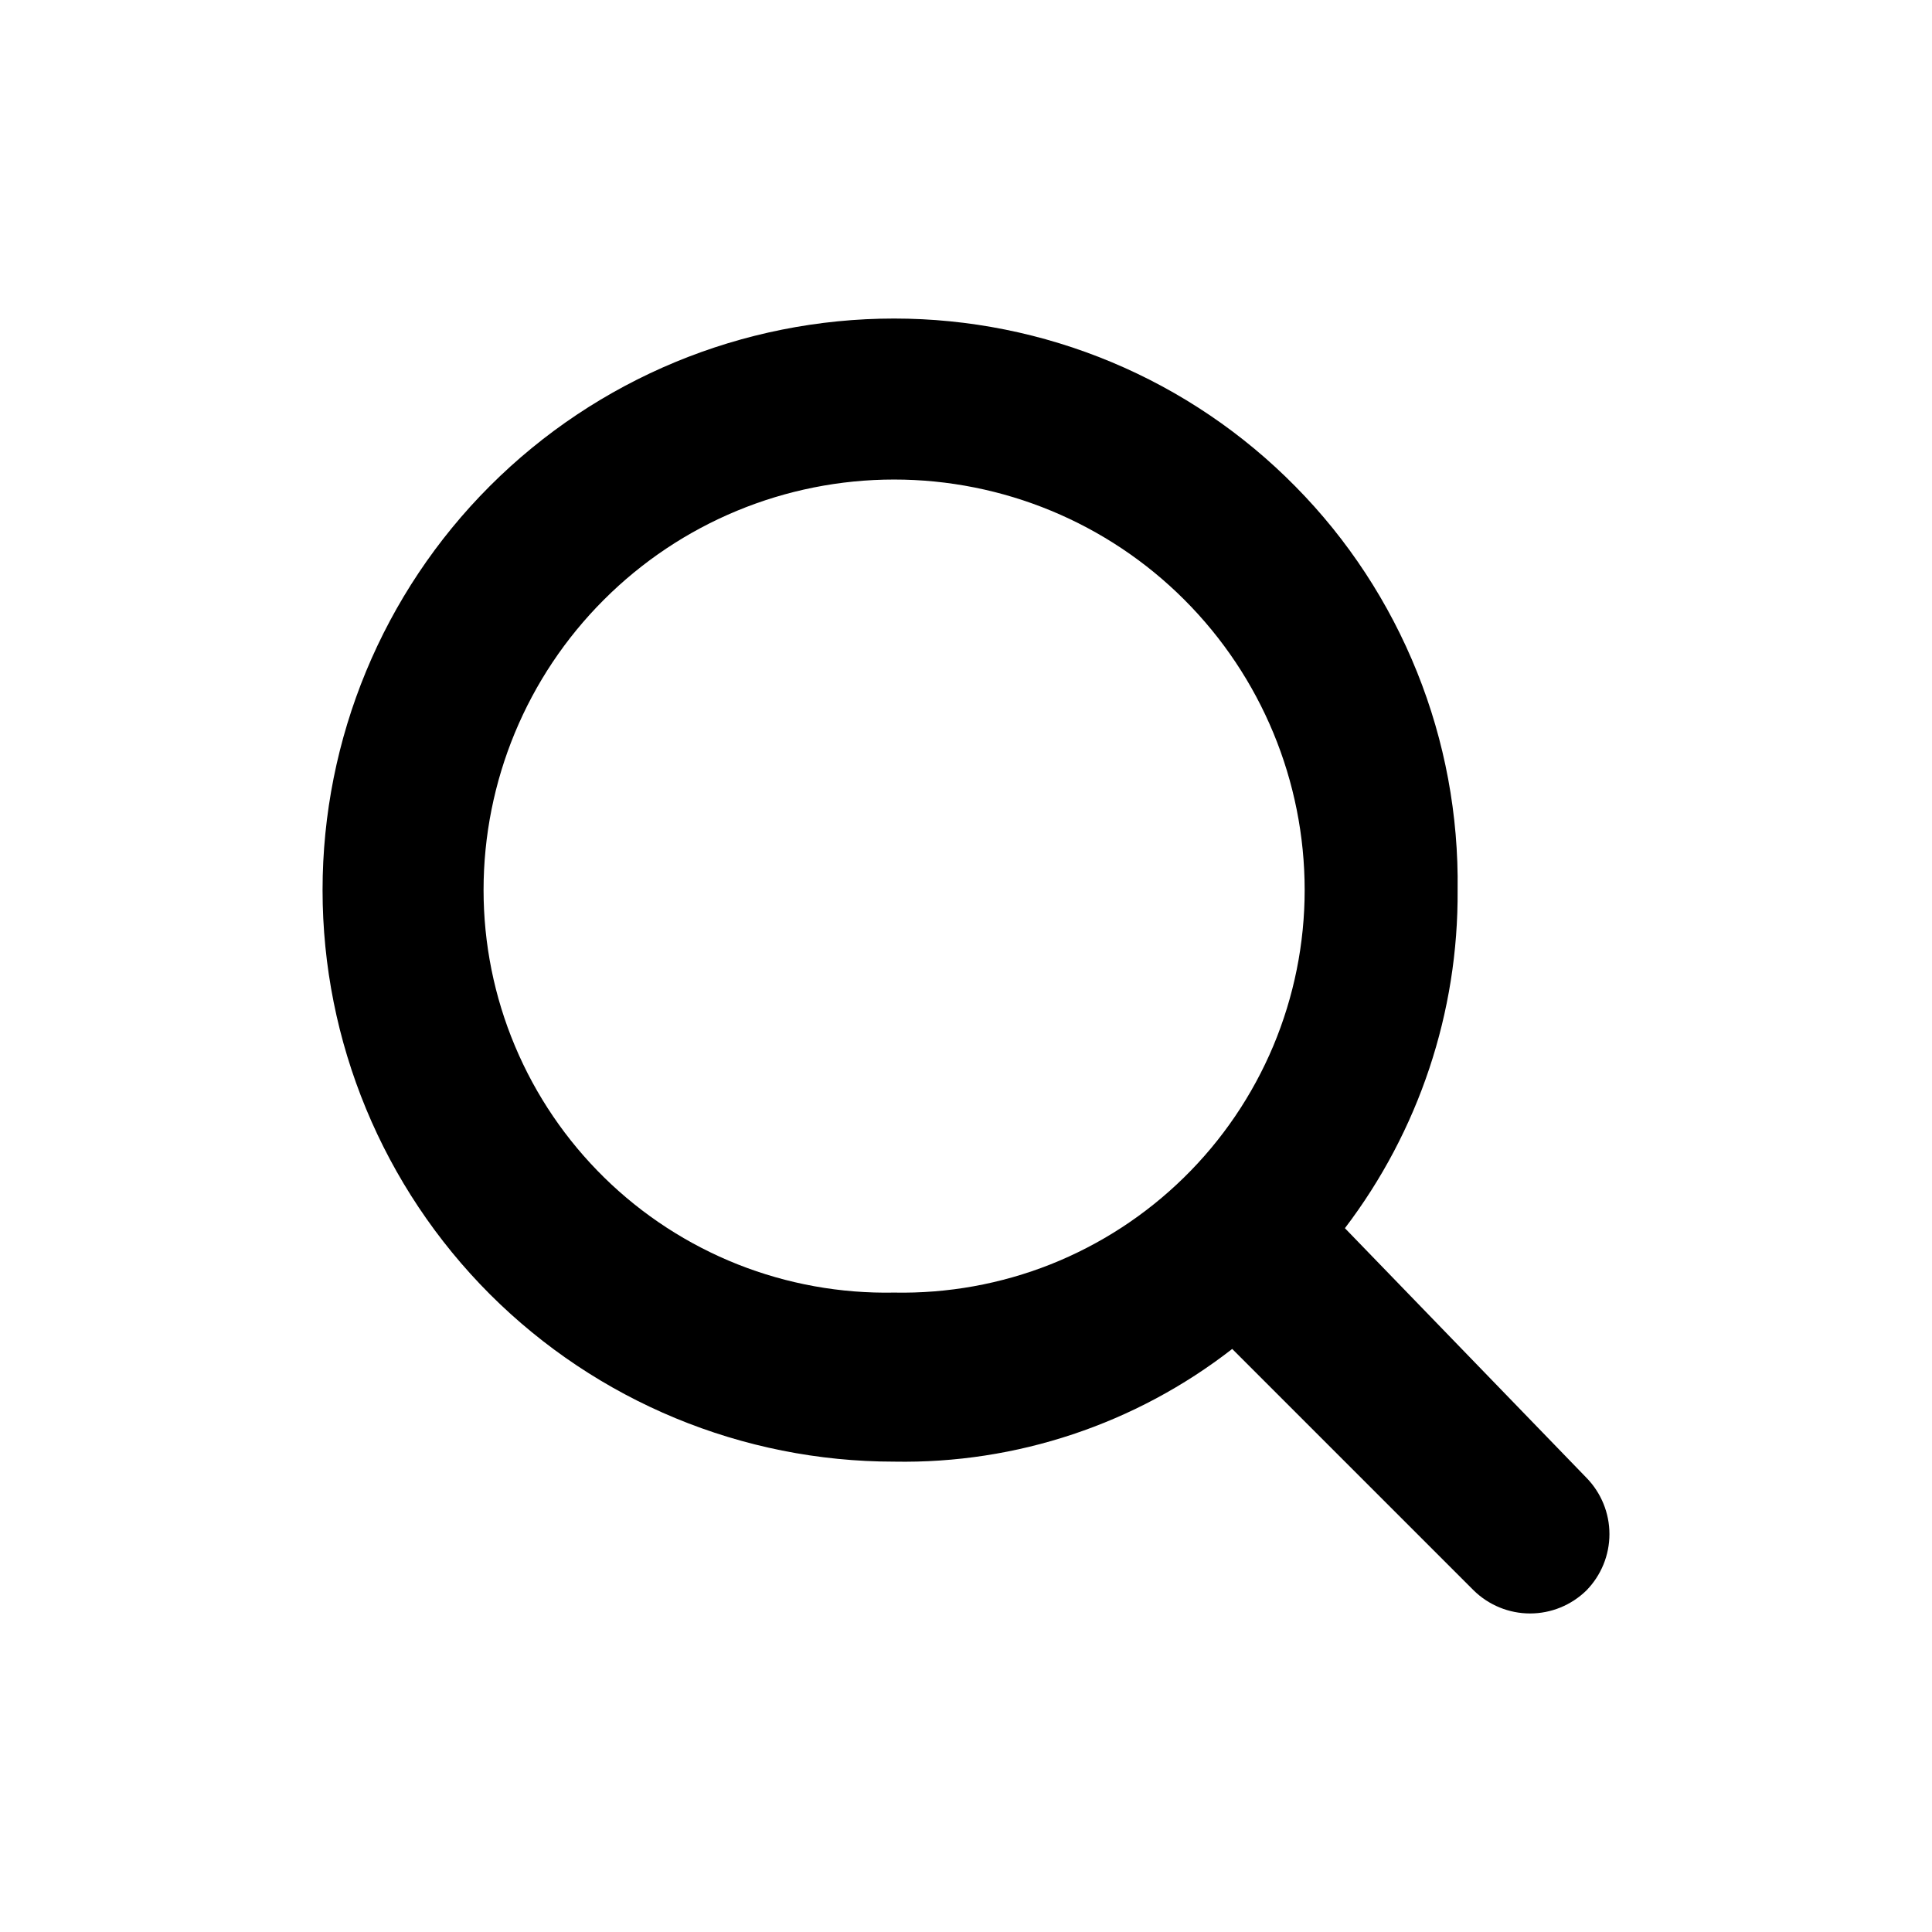
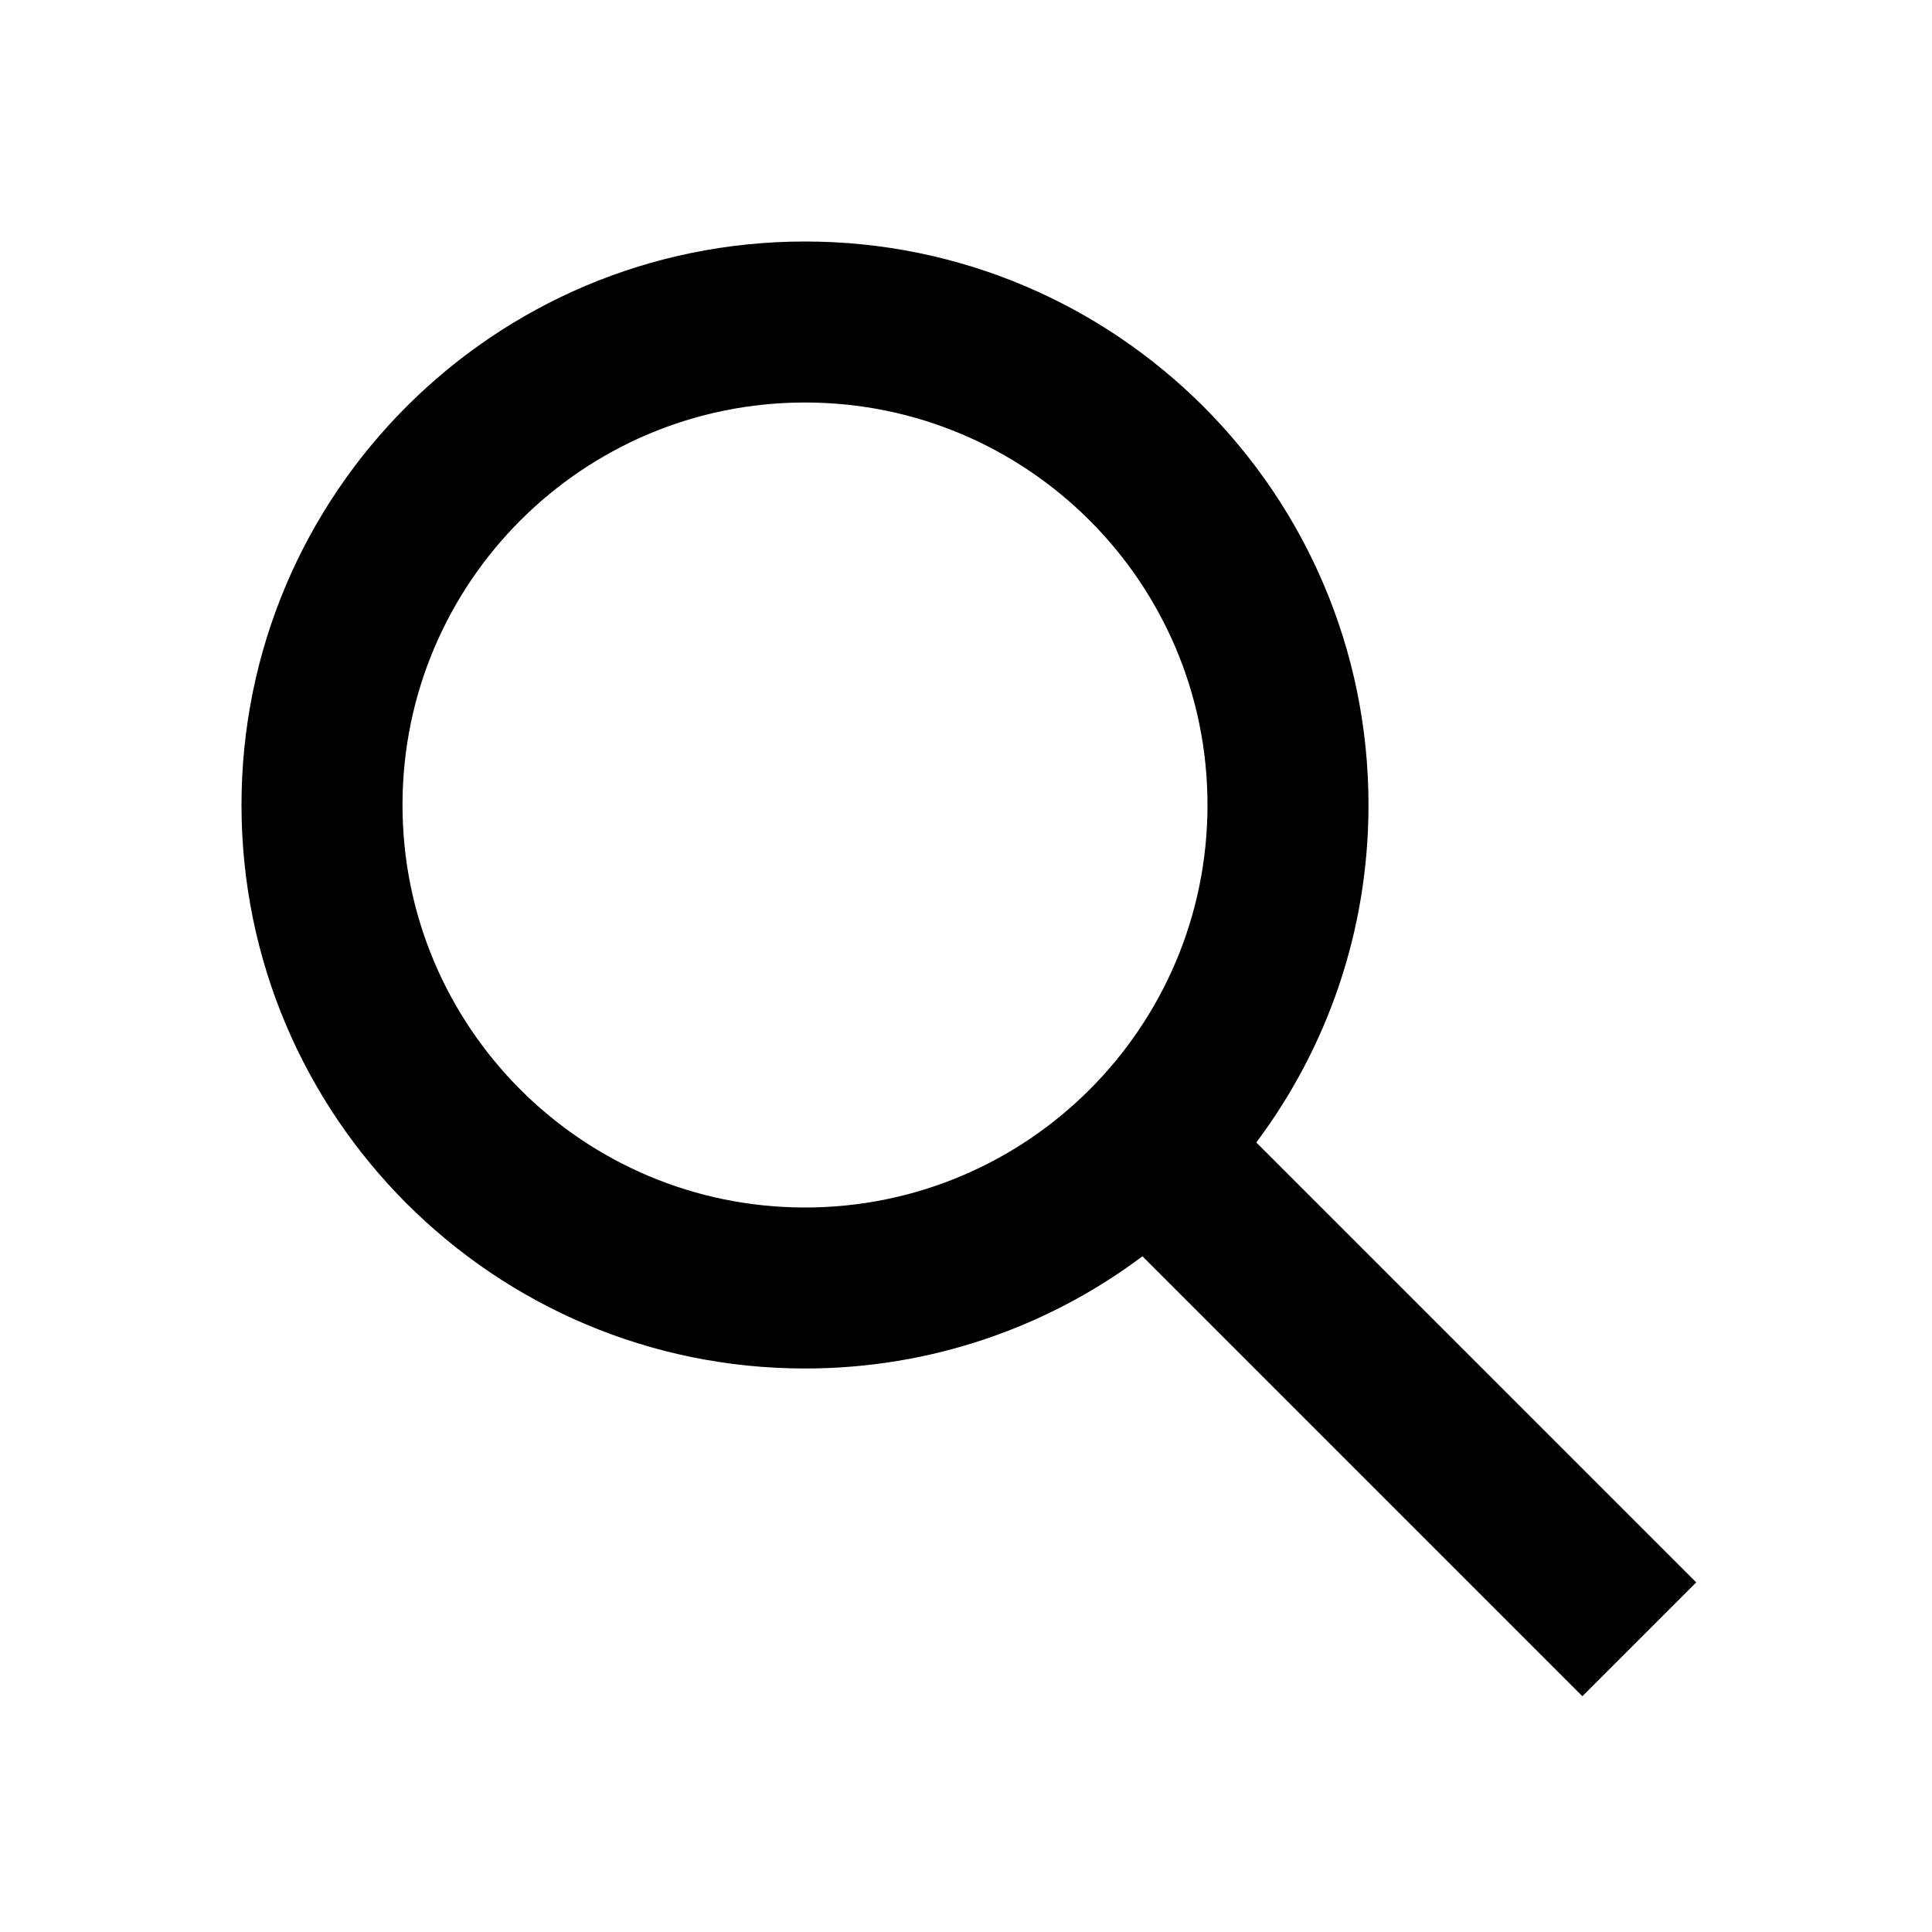
<svg xmlns="http://www.w3.org/2000/svg" width="24" height="24" viewBox="0 0 24 24" fill="none">
-   <path d="M16.707 15.257C17.625 14.051 18.118 12.573 18.107 11.057C18.12 10.129 17.949 9.208 17.603 8.348C17.257 7.487 16.744 6.703 16.092 6.043C15.441 5.382 14.665 4.857 13.809 4.499C12.953 4.141 12.035 3.957 11.107 3.957C9.224 3.957 7.418 4.705 6.086 6.037C4.755 7.368 4.007 9.174 4.007 11.057C4.007 12.94 4.755 14.746 6.086 16.078C7.418 17.409 9.224 18.157 11.107 18.157C12.626 18.185 14.108 17.69 15.307 16.757L18.307 19.757C18.494 19.94 18.745 20.043 19.007 20.043C19.269 20.043 19.52 19.94 19.707 19.757C19.89 19.57 19.993 19.319 19.993 19.057C19.993 18.795 19.89 18.544 19.707 18.357L16.707 15.257ZM11.107 16.057C10.442 16.07 9.781 15.951 9.163 15.706C8.544 15.46 7.981 15.094 7.506 14.628C7.032 14.163 6.654 13.607 6.397 12.994C6.139 12.381 6.007 11.722 6.007 11.057C6.007 9.704 6.544 8.407 7.501 7.451C8.457 6.494 9.754 5.957 11.107 5.957C12.459 5.957 13.757 6.494 14.713 7.451C15.669 8.407 16.207 9.704 16.207 11.057C16.207 11.722 16.074 12.381 15.817 12.994C15.559 13.607 15.182 14.163 14.707 14.628C14.232 15.094 13.669 15.46 13.051 15.706C12.433 15.951 11.772 16.07 11.107 16.057Z" fill="currentColor" />
+   <path fill-rule="evenodd" clip-rule="evenodd" d="M14.192 15.606C13.024 16.482 11.572 17 10 17C6.134 17 3 13.866 3 10C3 6.134 6.134 3 10 3C13.866 3 17 6.134 17 10C17 11.572 16.482 13.024 15.606 14.192L21.071 19.657L19.657 21.071L14.192 15.606ZM15 10C15 12.761 12.761 15 10 15C7.239 15 5 12.761 5 10C5 7.239 7.239 5 10 5C12.761 5 15 7.239 15 10Z" fill="black" />
</svg>
